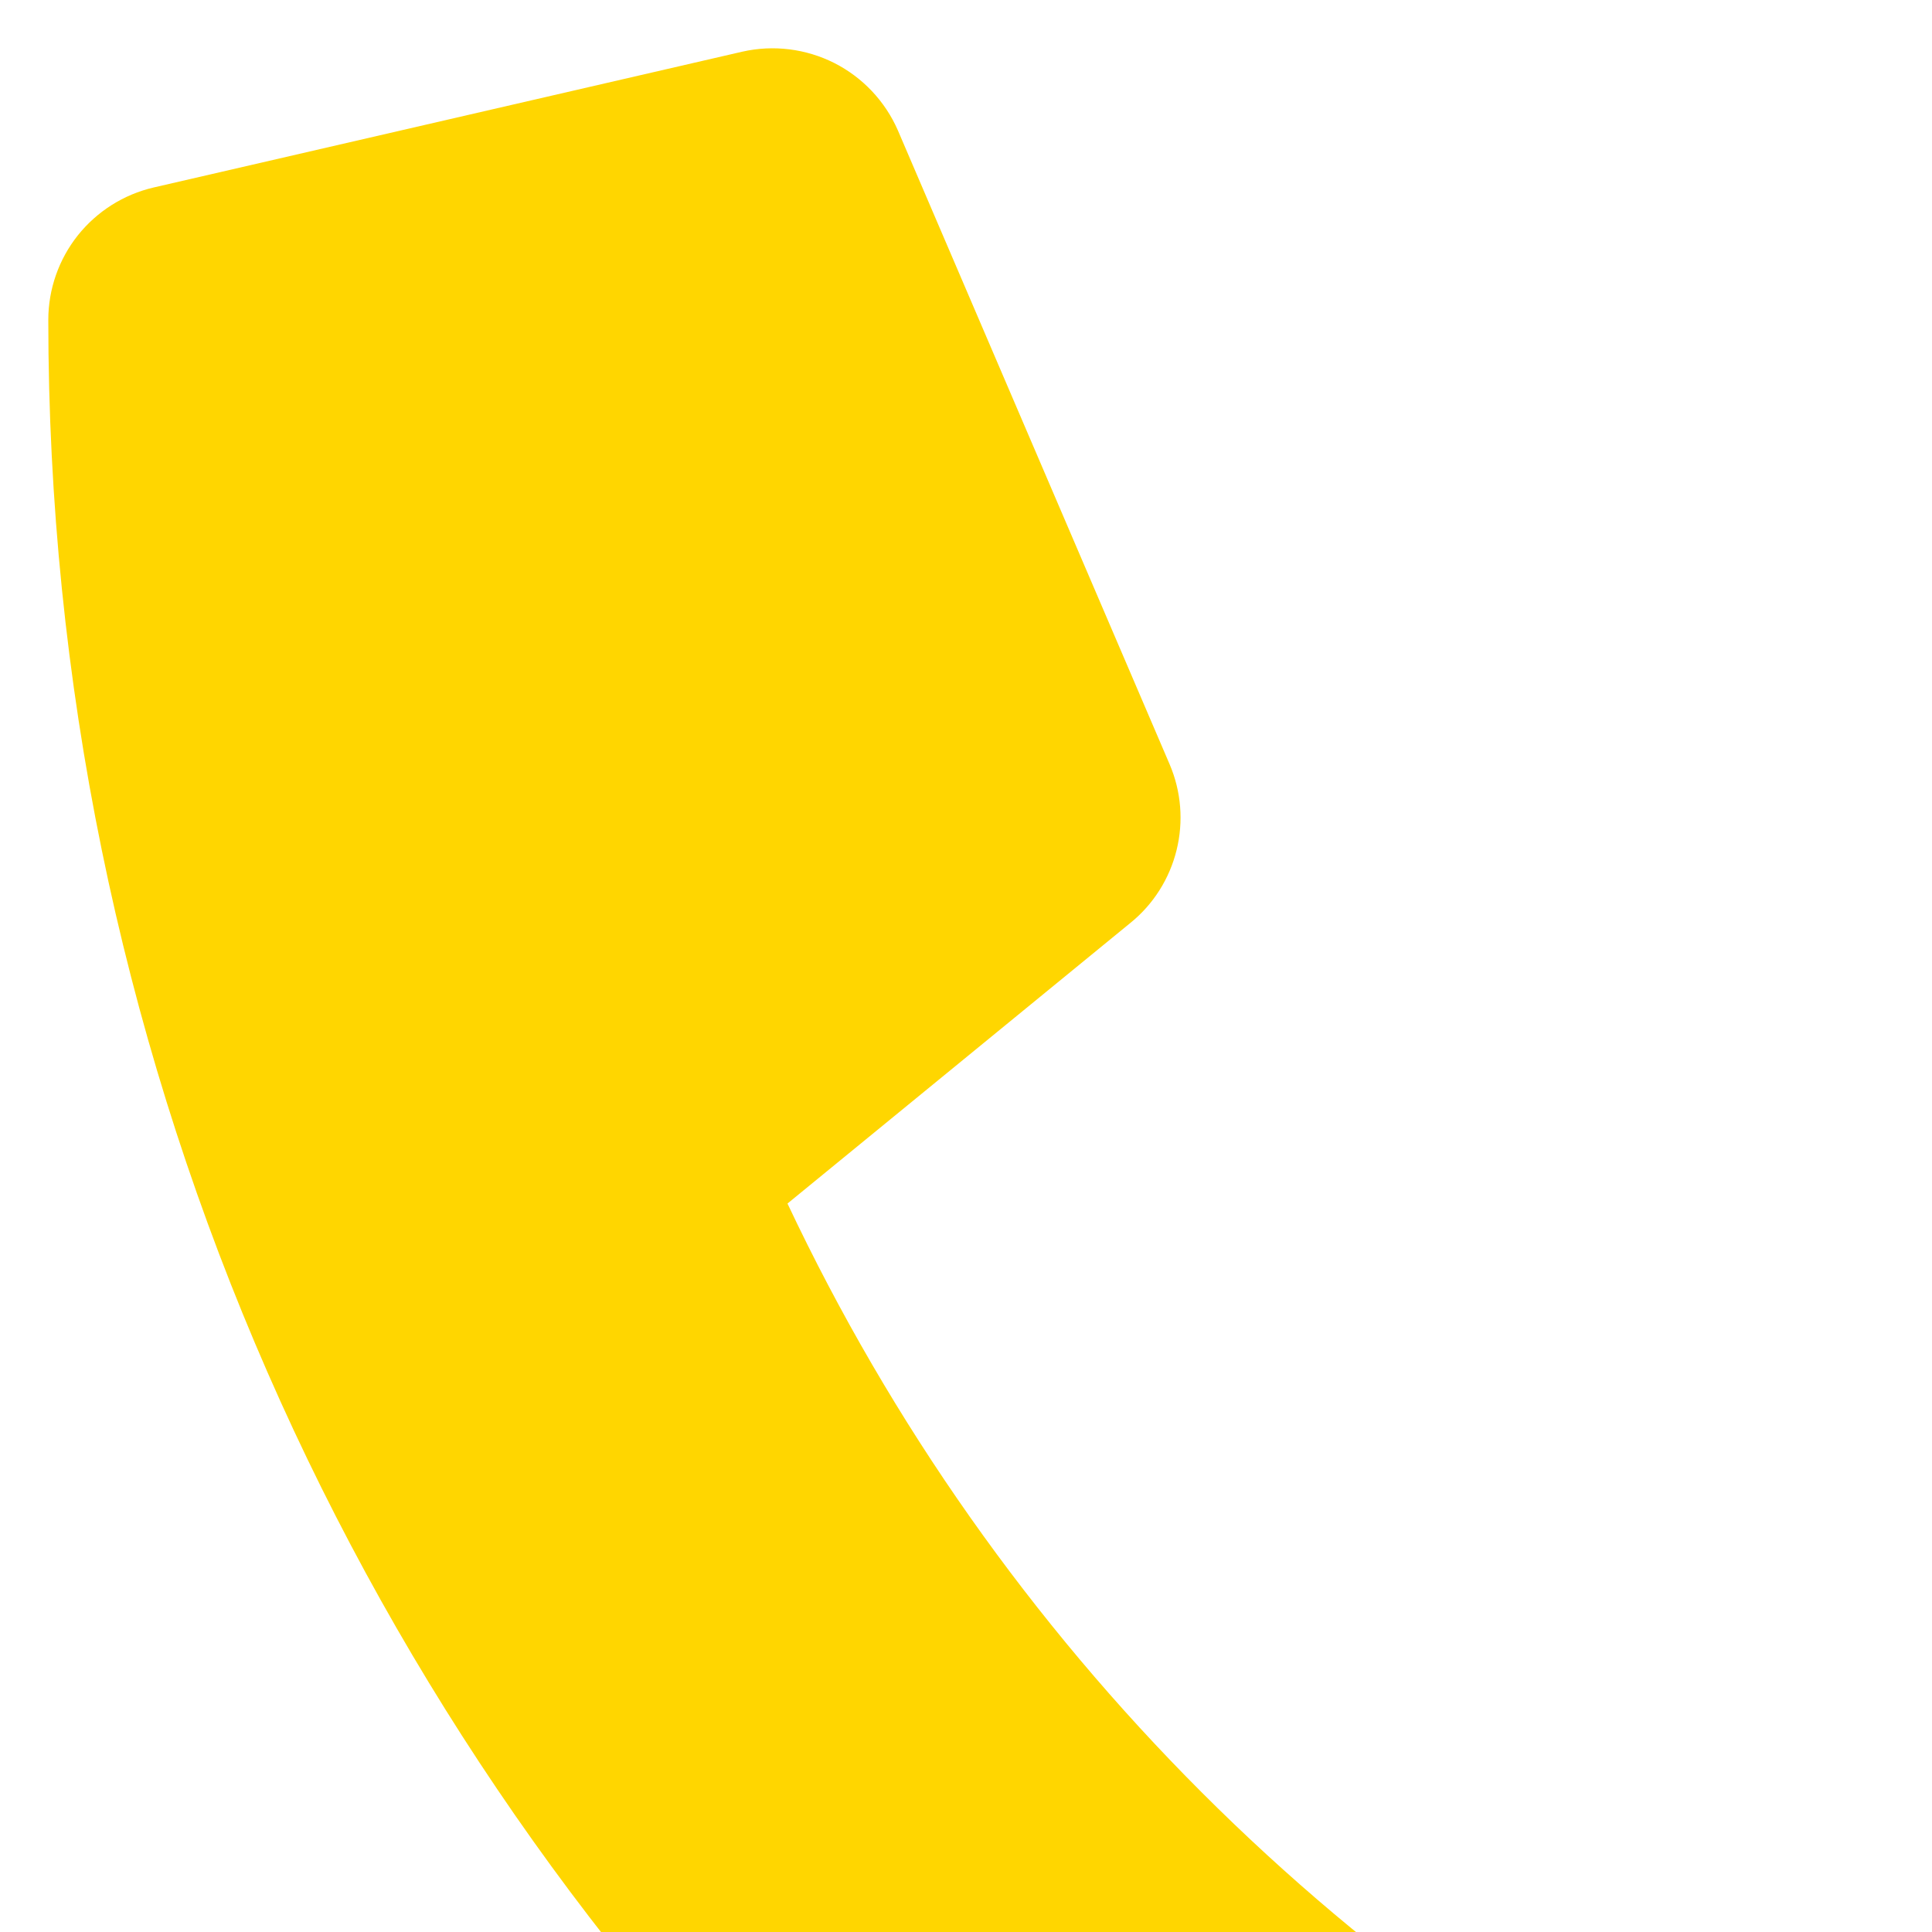
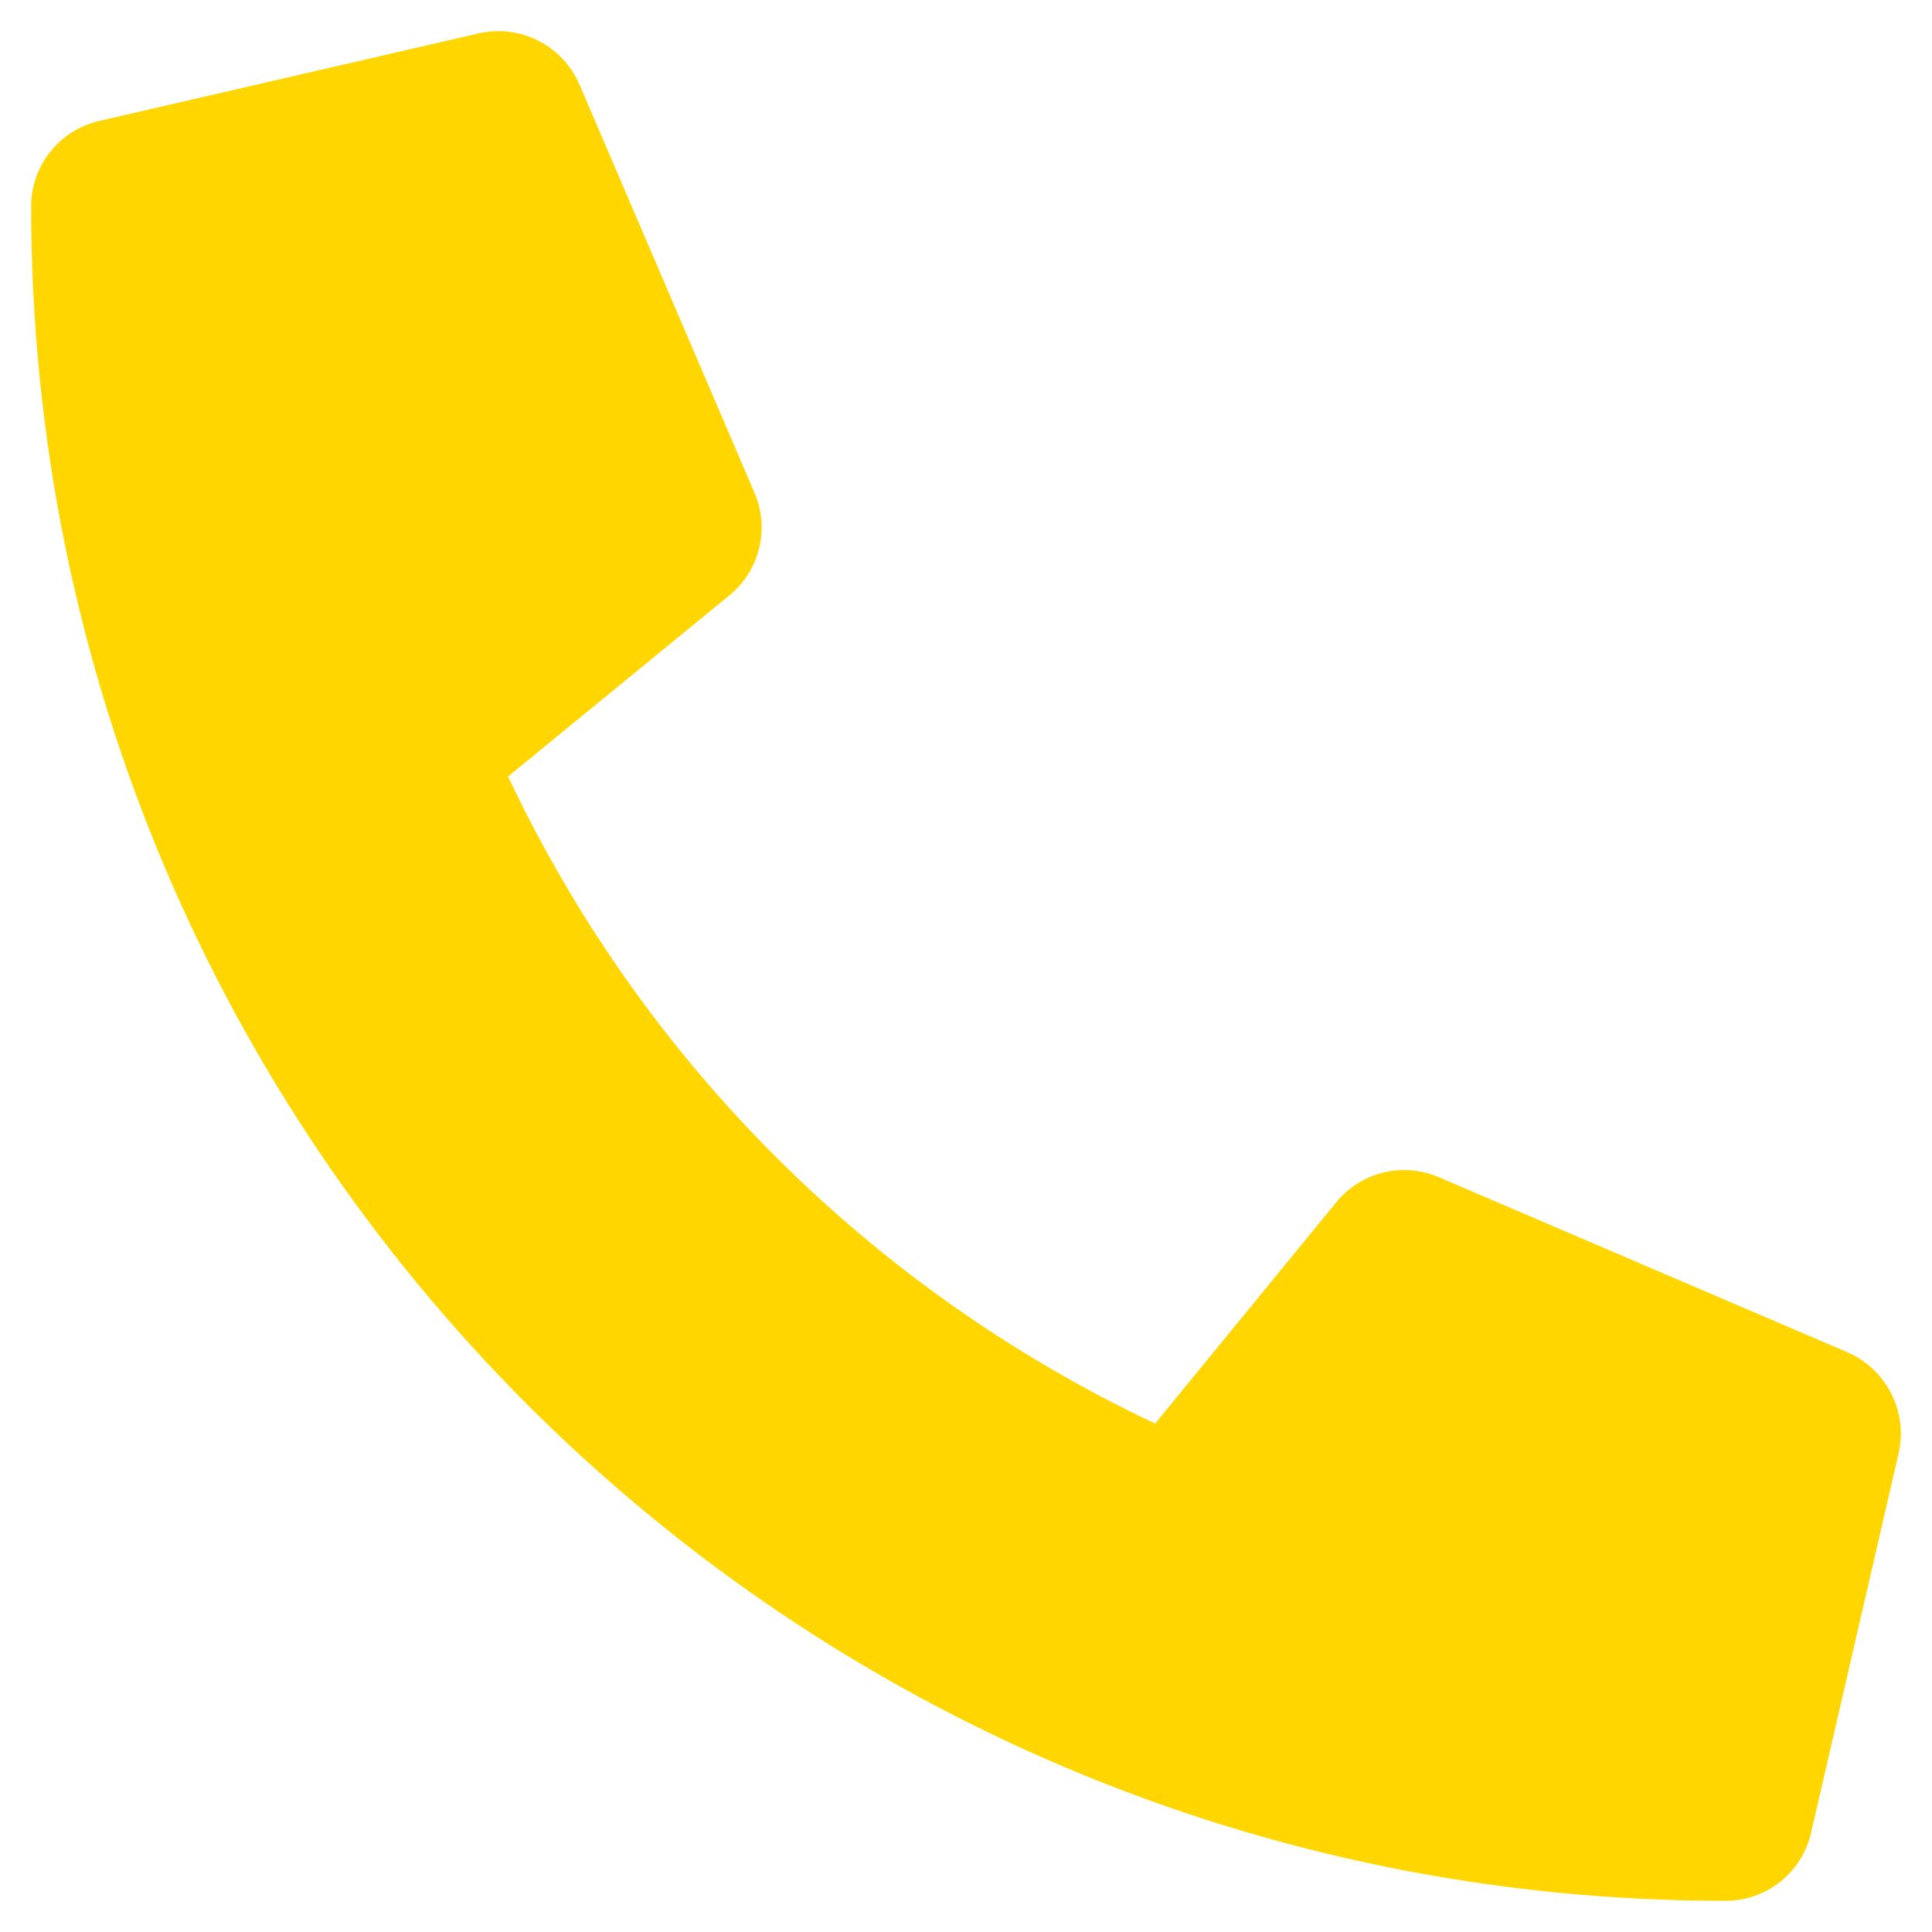
- <svg xmlns="http://www.w3.org/2000/svg" width="20" height="20" viewBox="0 0 20 20" fill="none">
+ <svg xmlns="http://www.w3.org/2000/svg" width="31" height="31" viewBox="0 0 31 31" fill="none">
  <path d="M29.645 21.699L23.082 18.887C22.802 18.767 22.49 18.742 22.194 18.815C21.898 18.888 21.634 19.055 21.441 19.291L18.535 22.842C13.974 20.691 10.303 17.02 8.152 12.459L11.703 9.553C11.94 9.361 12.107 9.096 12.18 8.8C12.253 8.504 12.228 8.193 12.108 7.912L9.295 1.35C9.163 1.048 8.93 0.801 8.636 0.652C8.342 0.504 8.005 0.462 7.684 0.535L1.59 1.941C1.28 2.013 1.004 2.188 0.806 2.436C0.608 2.685 0.5 2.994 0.5 3.312C0.5 18.342 12.682 30.5 27.688 30.5C28.006 30.5 28.315 30.392 28.564 30.195C28.813 29.997 28.988 29.72 29.059 29.41L30.465 23.316C30.538 22.993 30.496 22.655 30.346 22.36C30.196 22.065 29.948 21.831 29.645 21.699Z" fill="#FFD600" />
</svg>
